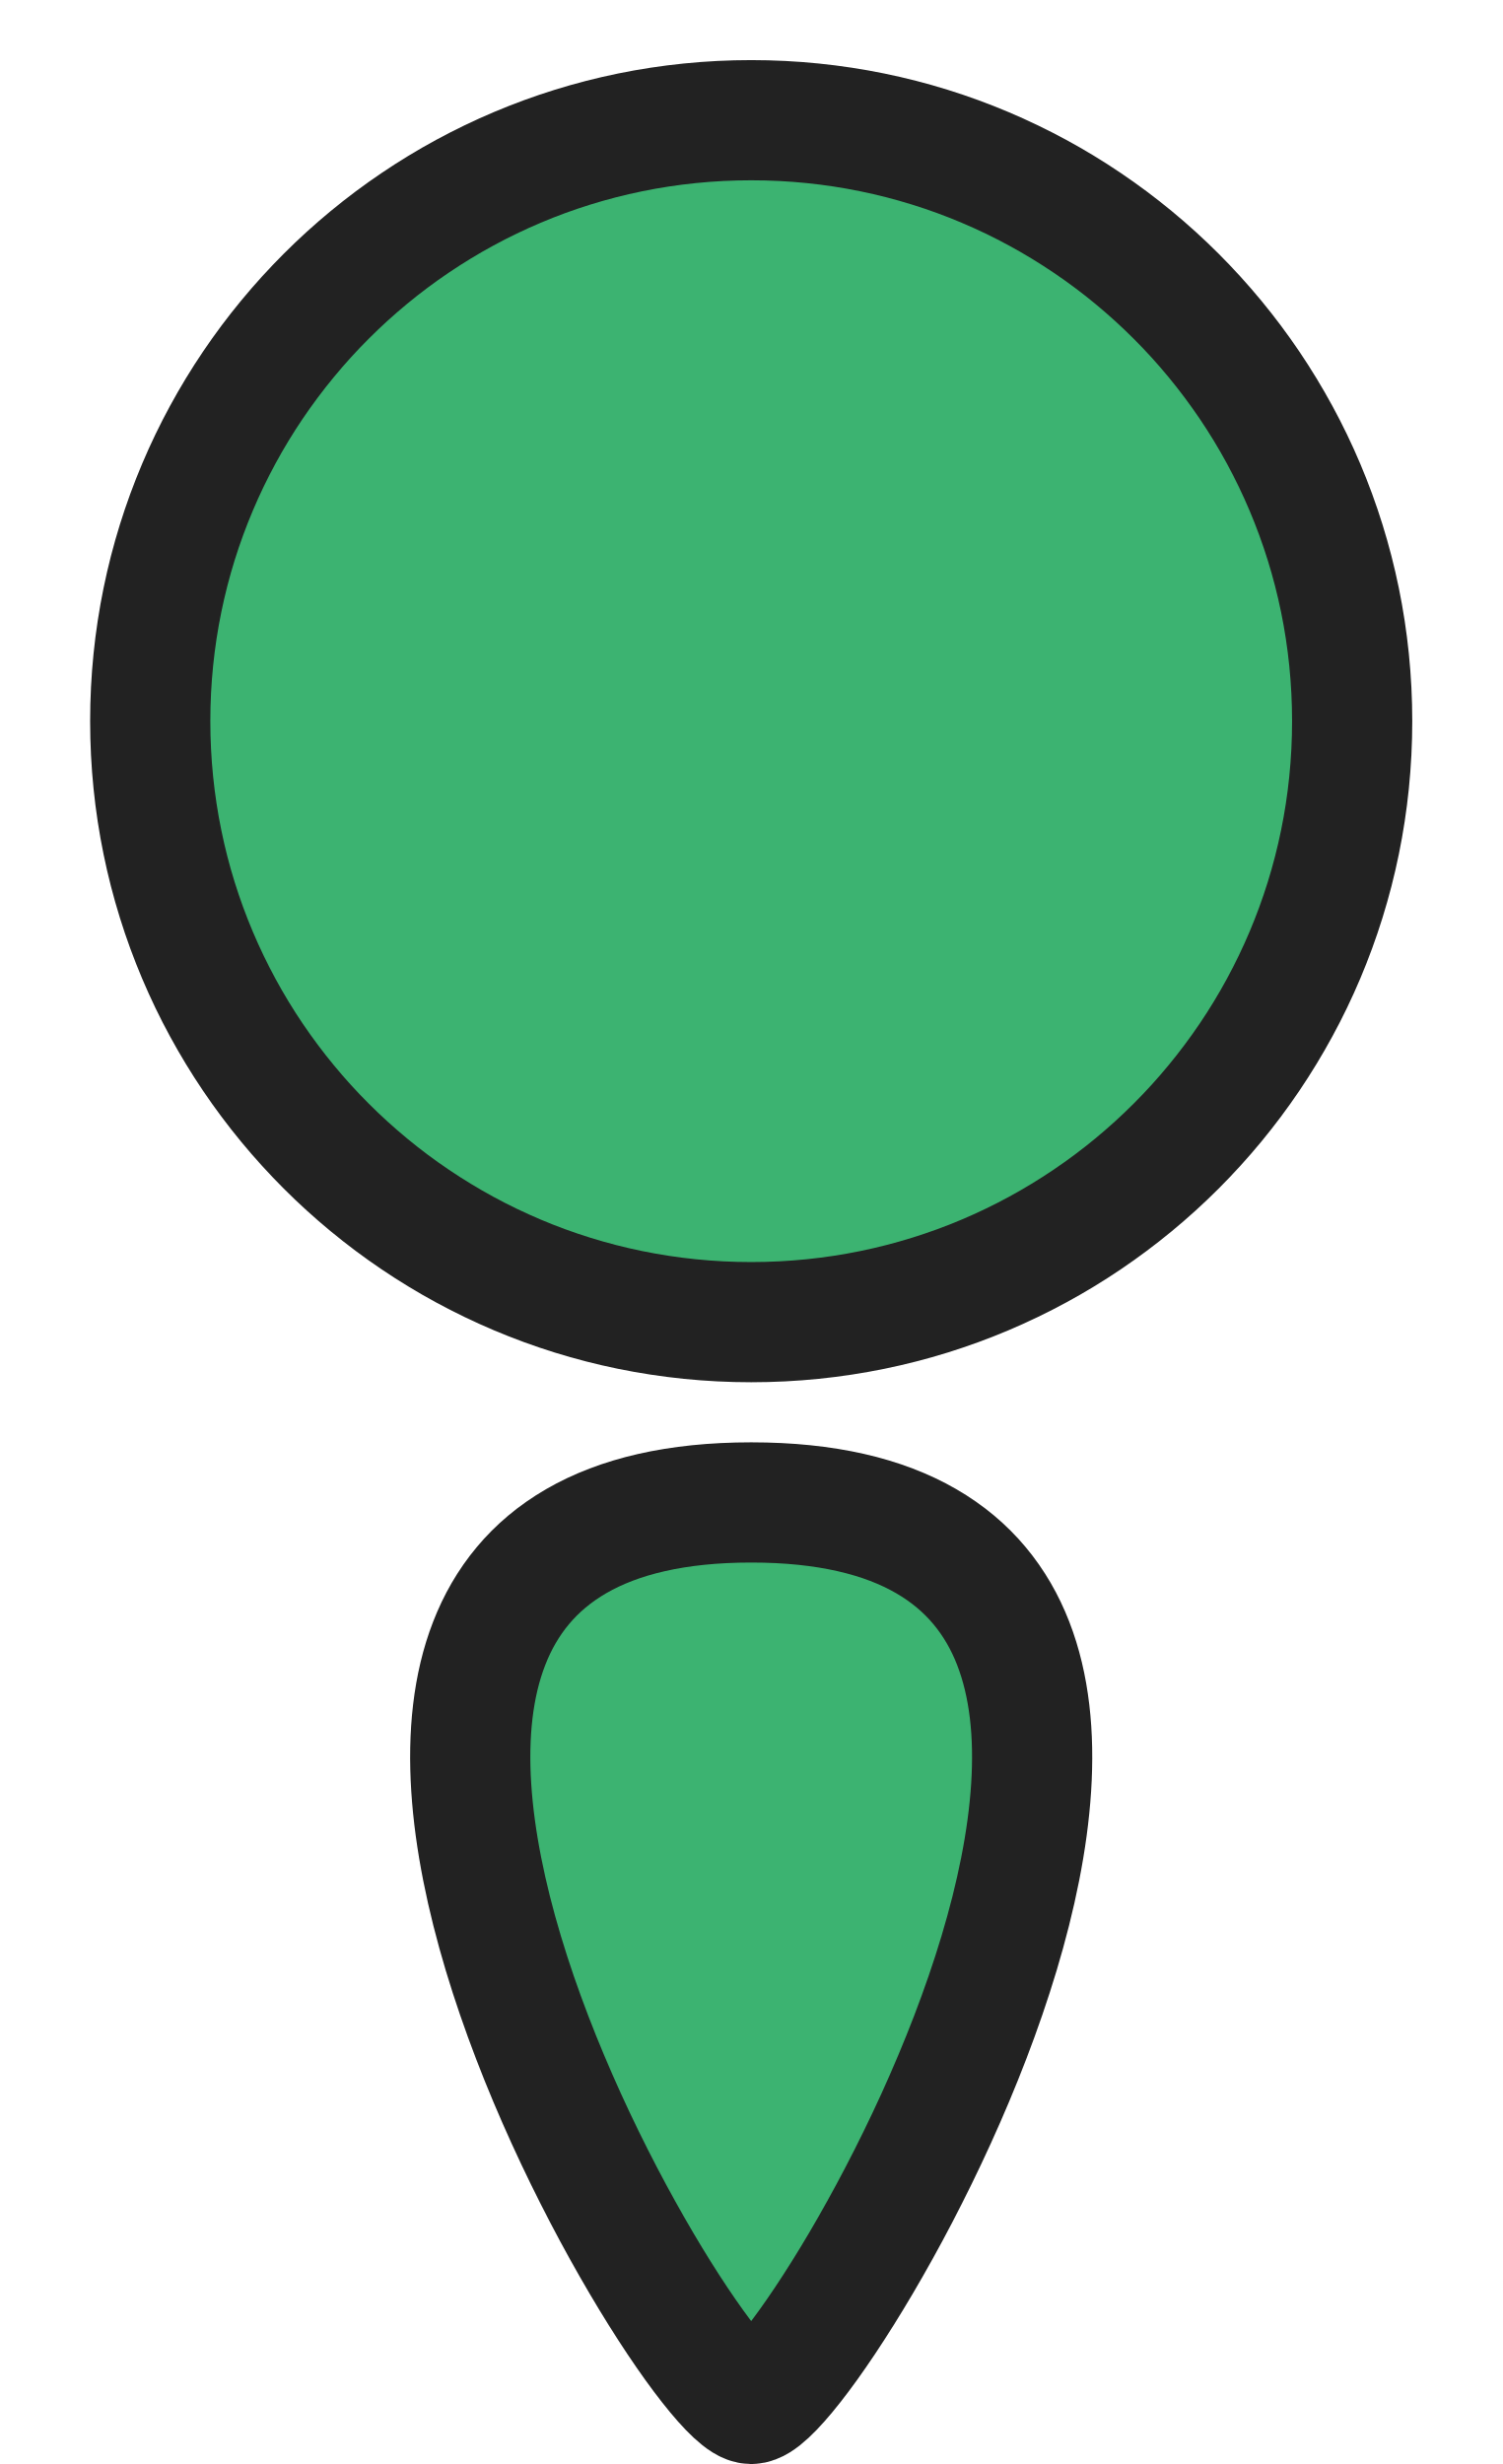
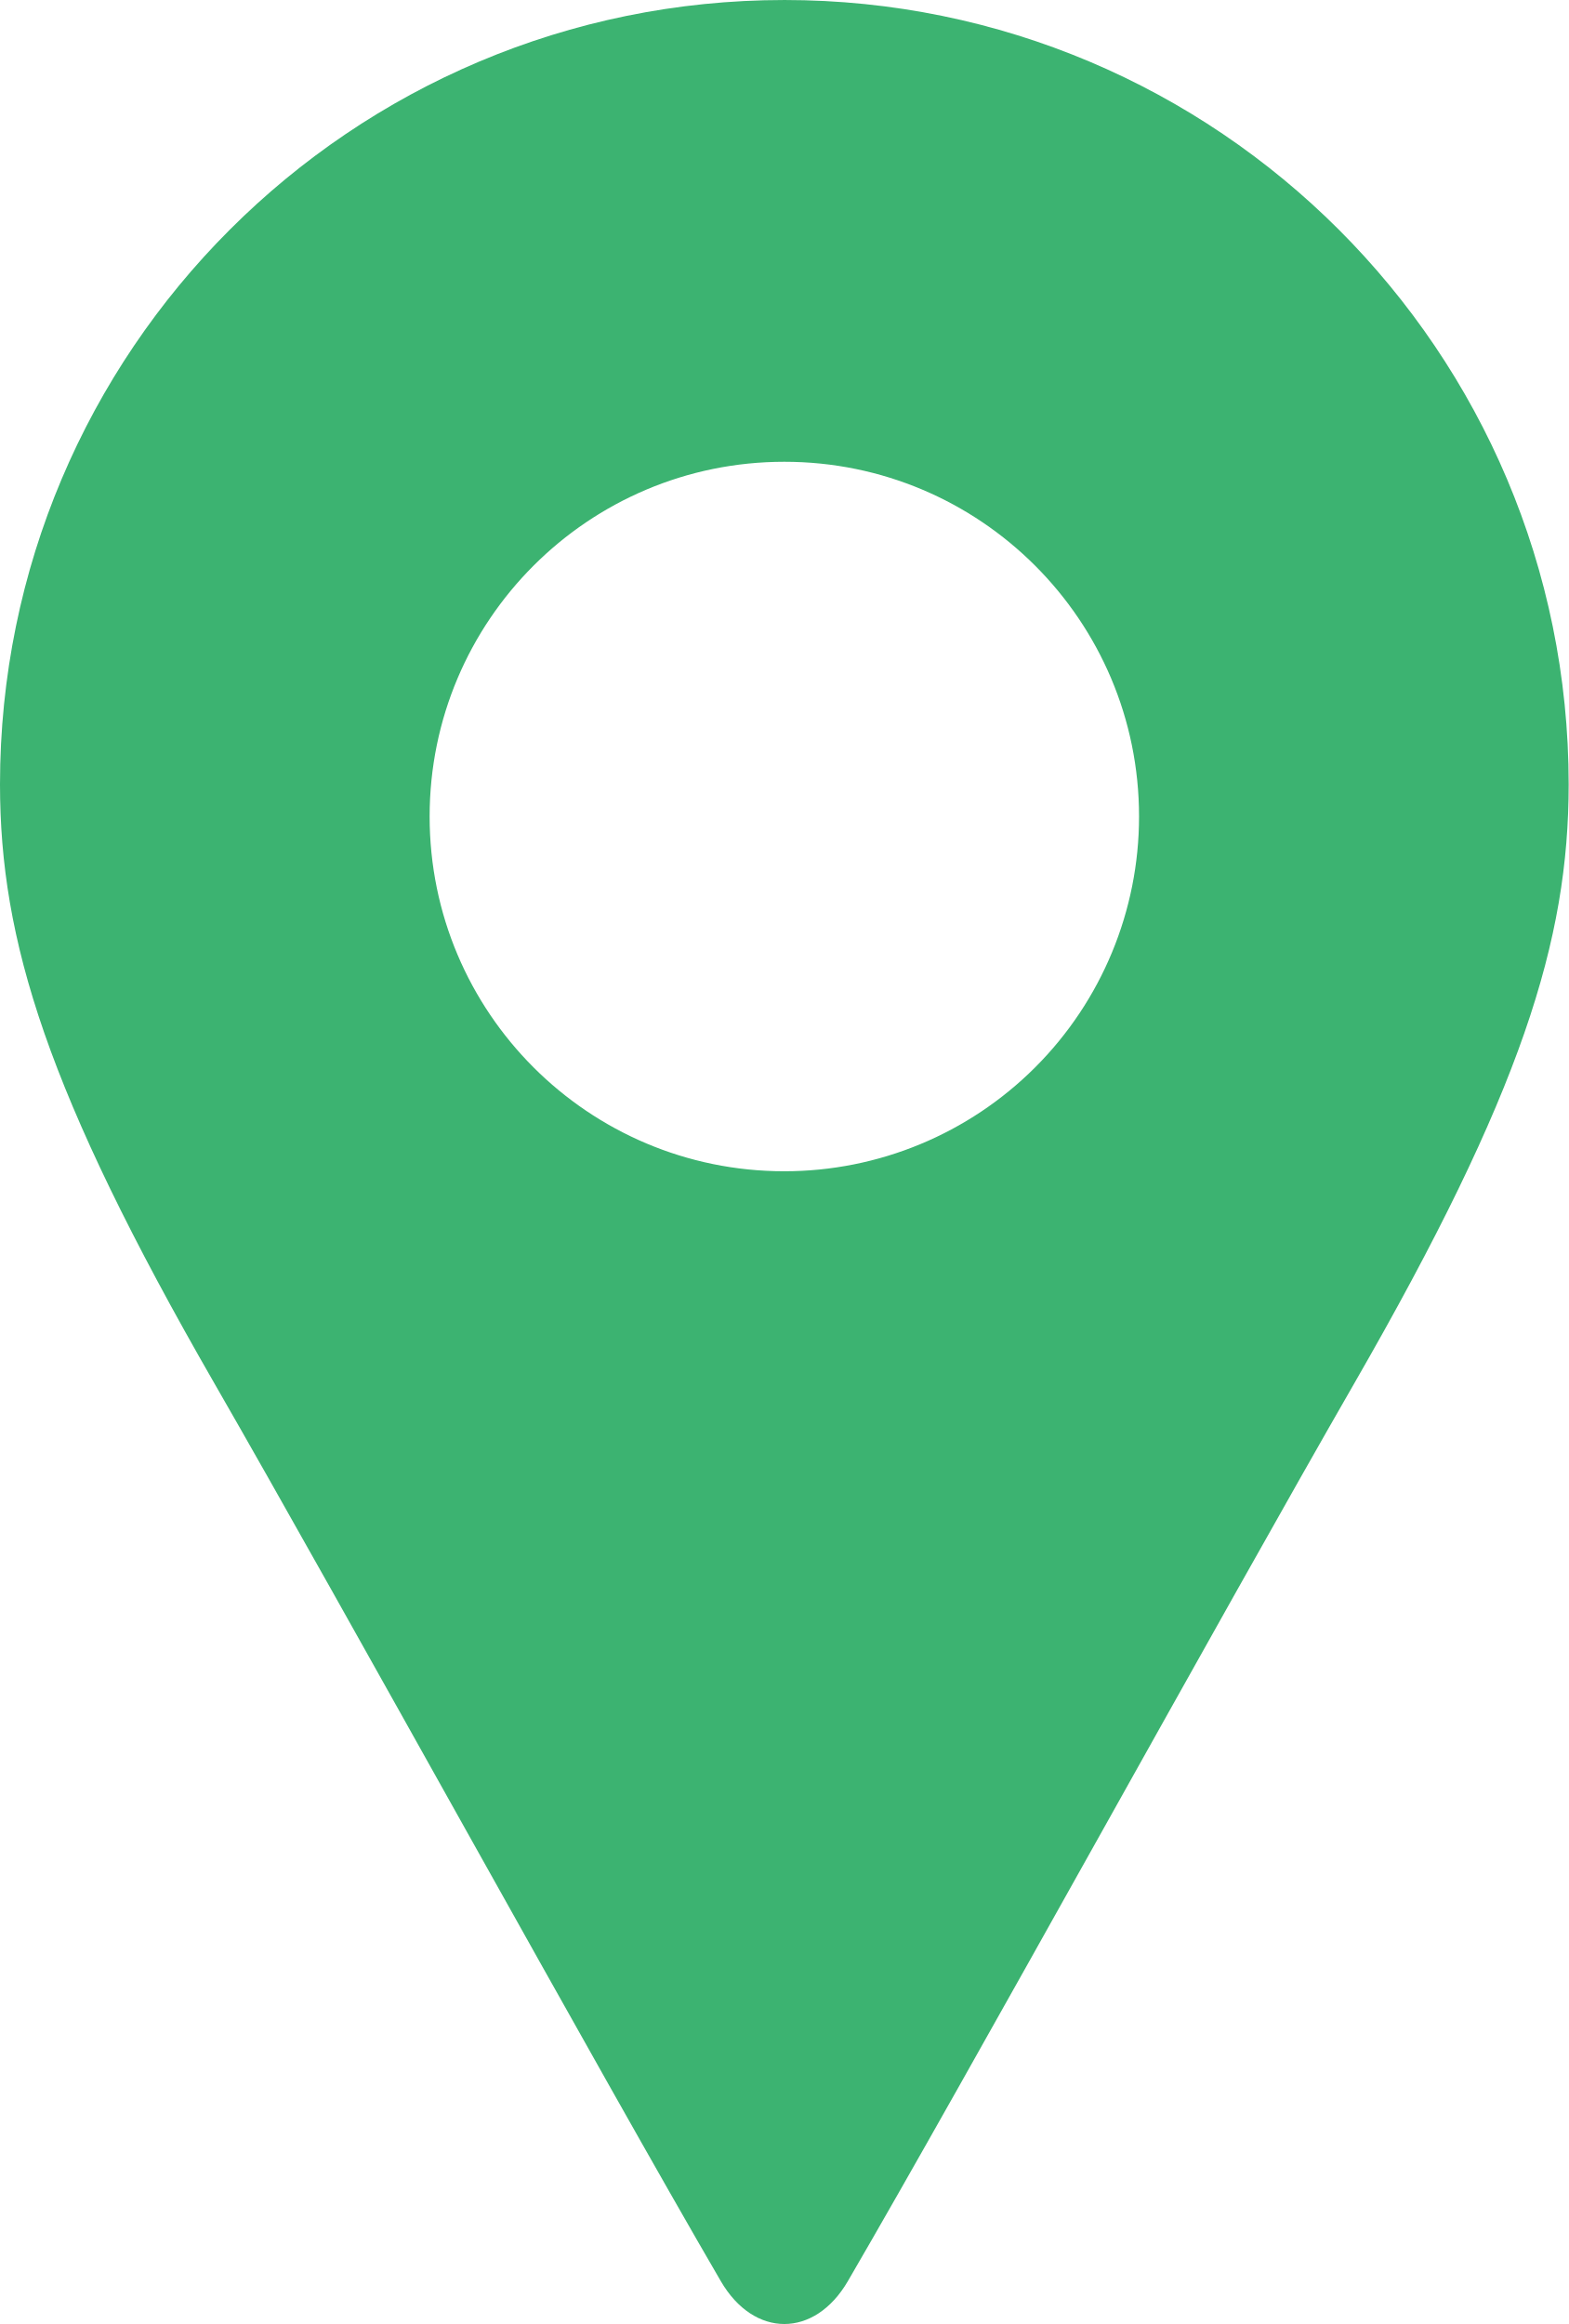
- <svg xmlns="http://www.w3.org/2000/svg" width="25" height="41" viewBox="0 0 25 41" fill="none">
-   <ellipse cx="12.5" cy="12" rx="10" ry="10" fill="#3CB371" stroke="#222" stroke-width="2" />
-   <path d="M12.5 40C13.5 40 22.5 25 12.5 25C2.5 25 11.5 40 12.5 40Z" fill="#3CB371" stroke="#222" stroke-width="2" />
+ <svg xmlns="http://www.w3.org/2000/svg" width="226.136mm" height="334.989mm" viewBox="0 0 226.136 334.989" version="1.1" id="svg1">
+   <defs id="defs1" />
+   <g id="layer1" transform="translate(-8.995825,61.91343)">
+     <path fill-rule="evenodd" fill="#3CB371" fill-opacity="1" d="m 122.065,-61.912 c -62.447,0 -113.069,50.623 -113.069,113.067 0.009,22.482 6.723,44.31 30.922,86.361 18.77,32.615 55.711,99.74 72.997,129.398 4.789,8.218 13.51,8.217 18.3,-0.003 17.285,-29.658 54.226,-96.781 72.996,-129.396 24.198,-42.05 30.911,-63.878 30.921,-86.361 0,-62.444 -50.622,-113.067 -113.067,-113.067 z m 0,66.561 c 28.239,0 51.134,22.895 51.134,51.134 0,13.562 -5.387,26.569 -14.978,36.158 -9.589,9.588 -22.596,14.978 -36.156,14.975 -28.241,0 -51.135,-22.894 -51.135,-51.133 C 70.931,27.544 93.824,4.649 122.065,4.649 Z m 0,0" id="path2" style="stroke-width:0.265" />
+   </g>
</svg>
